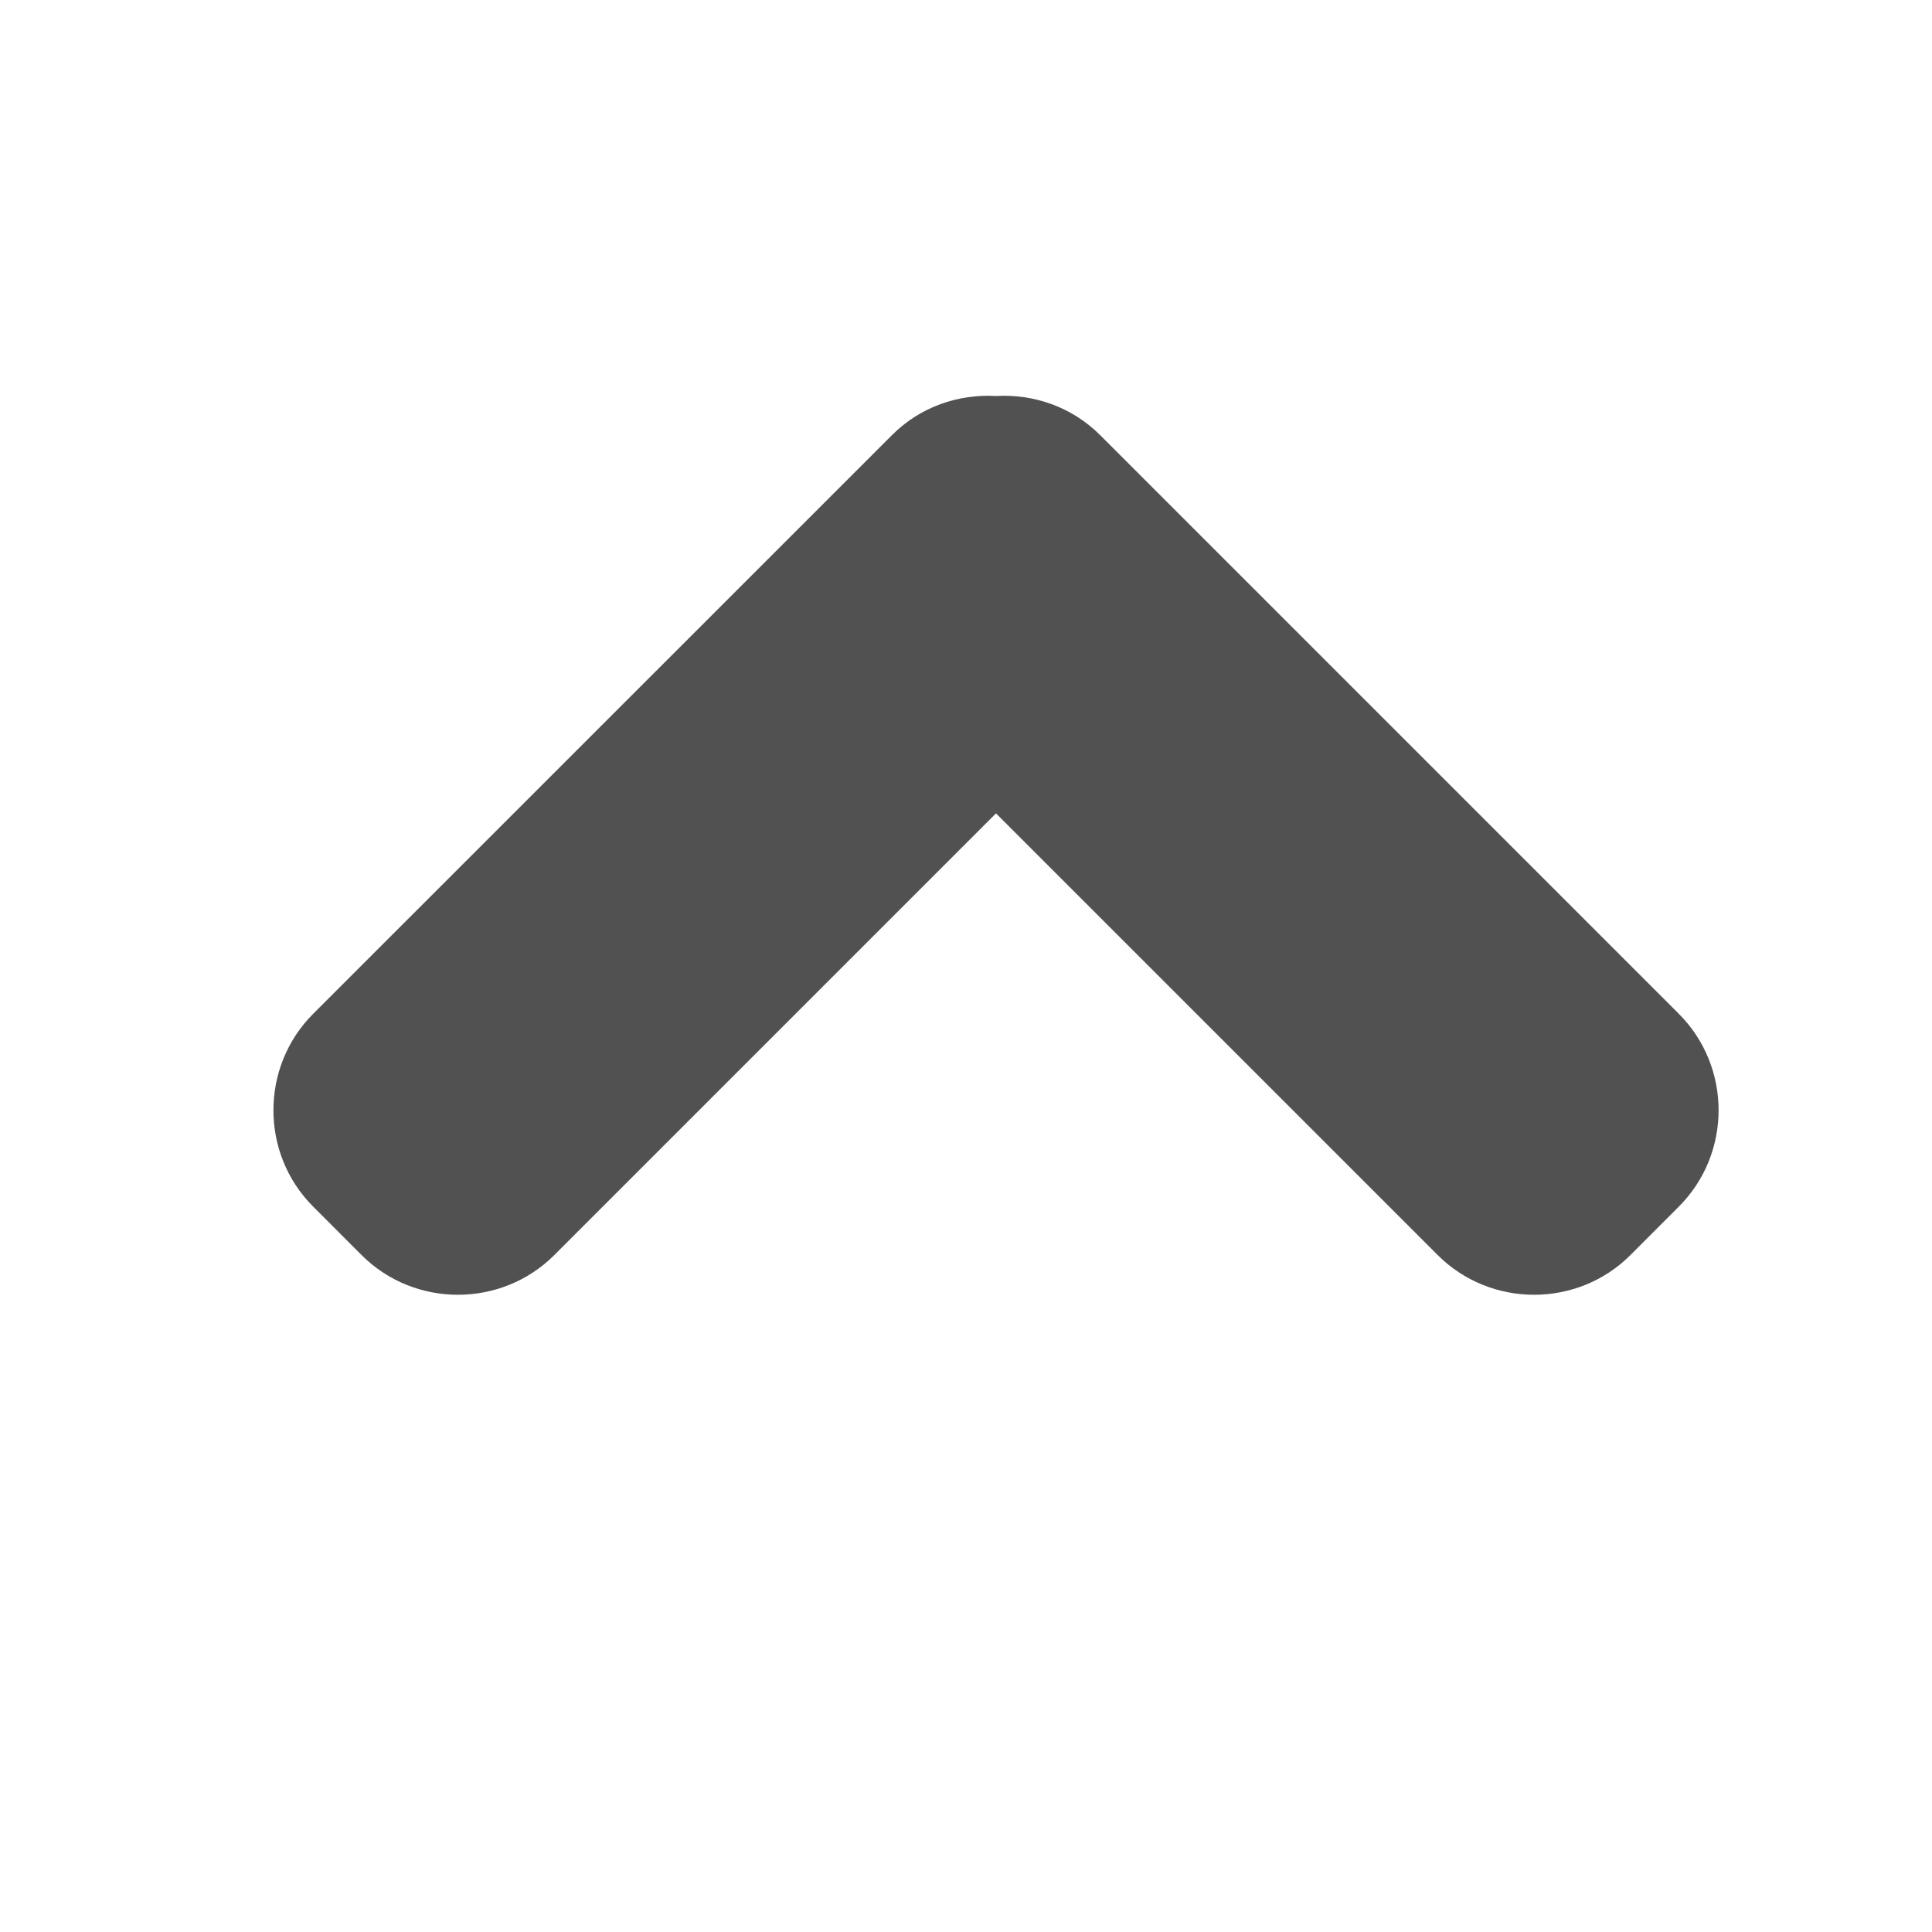
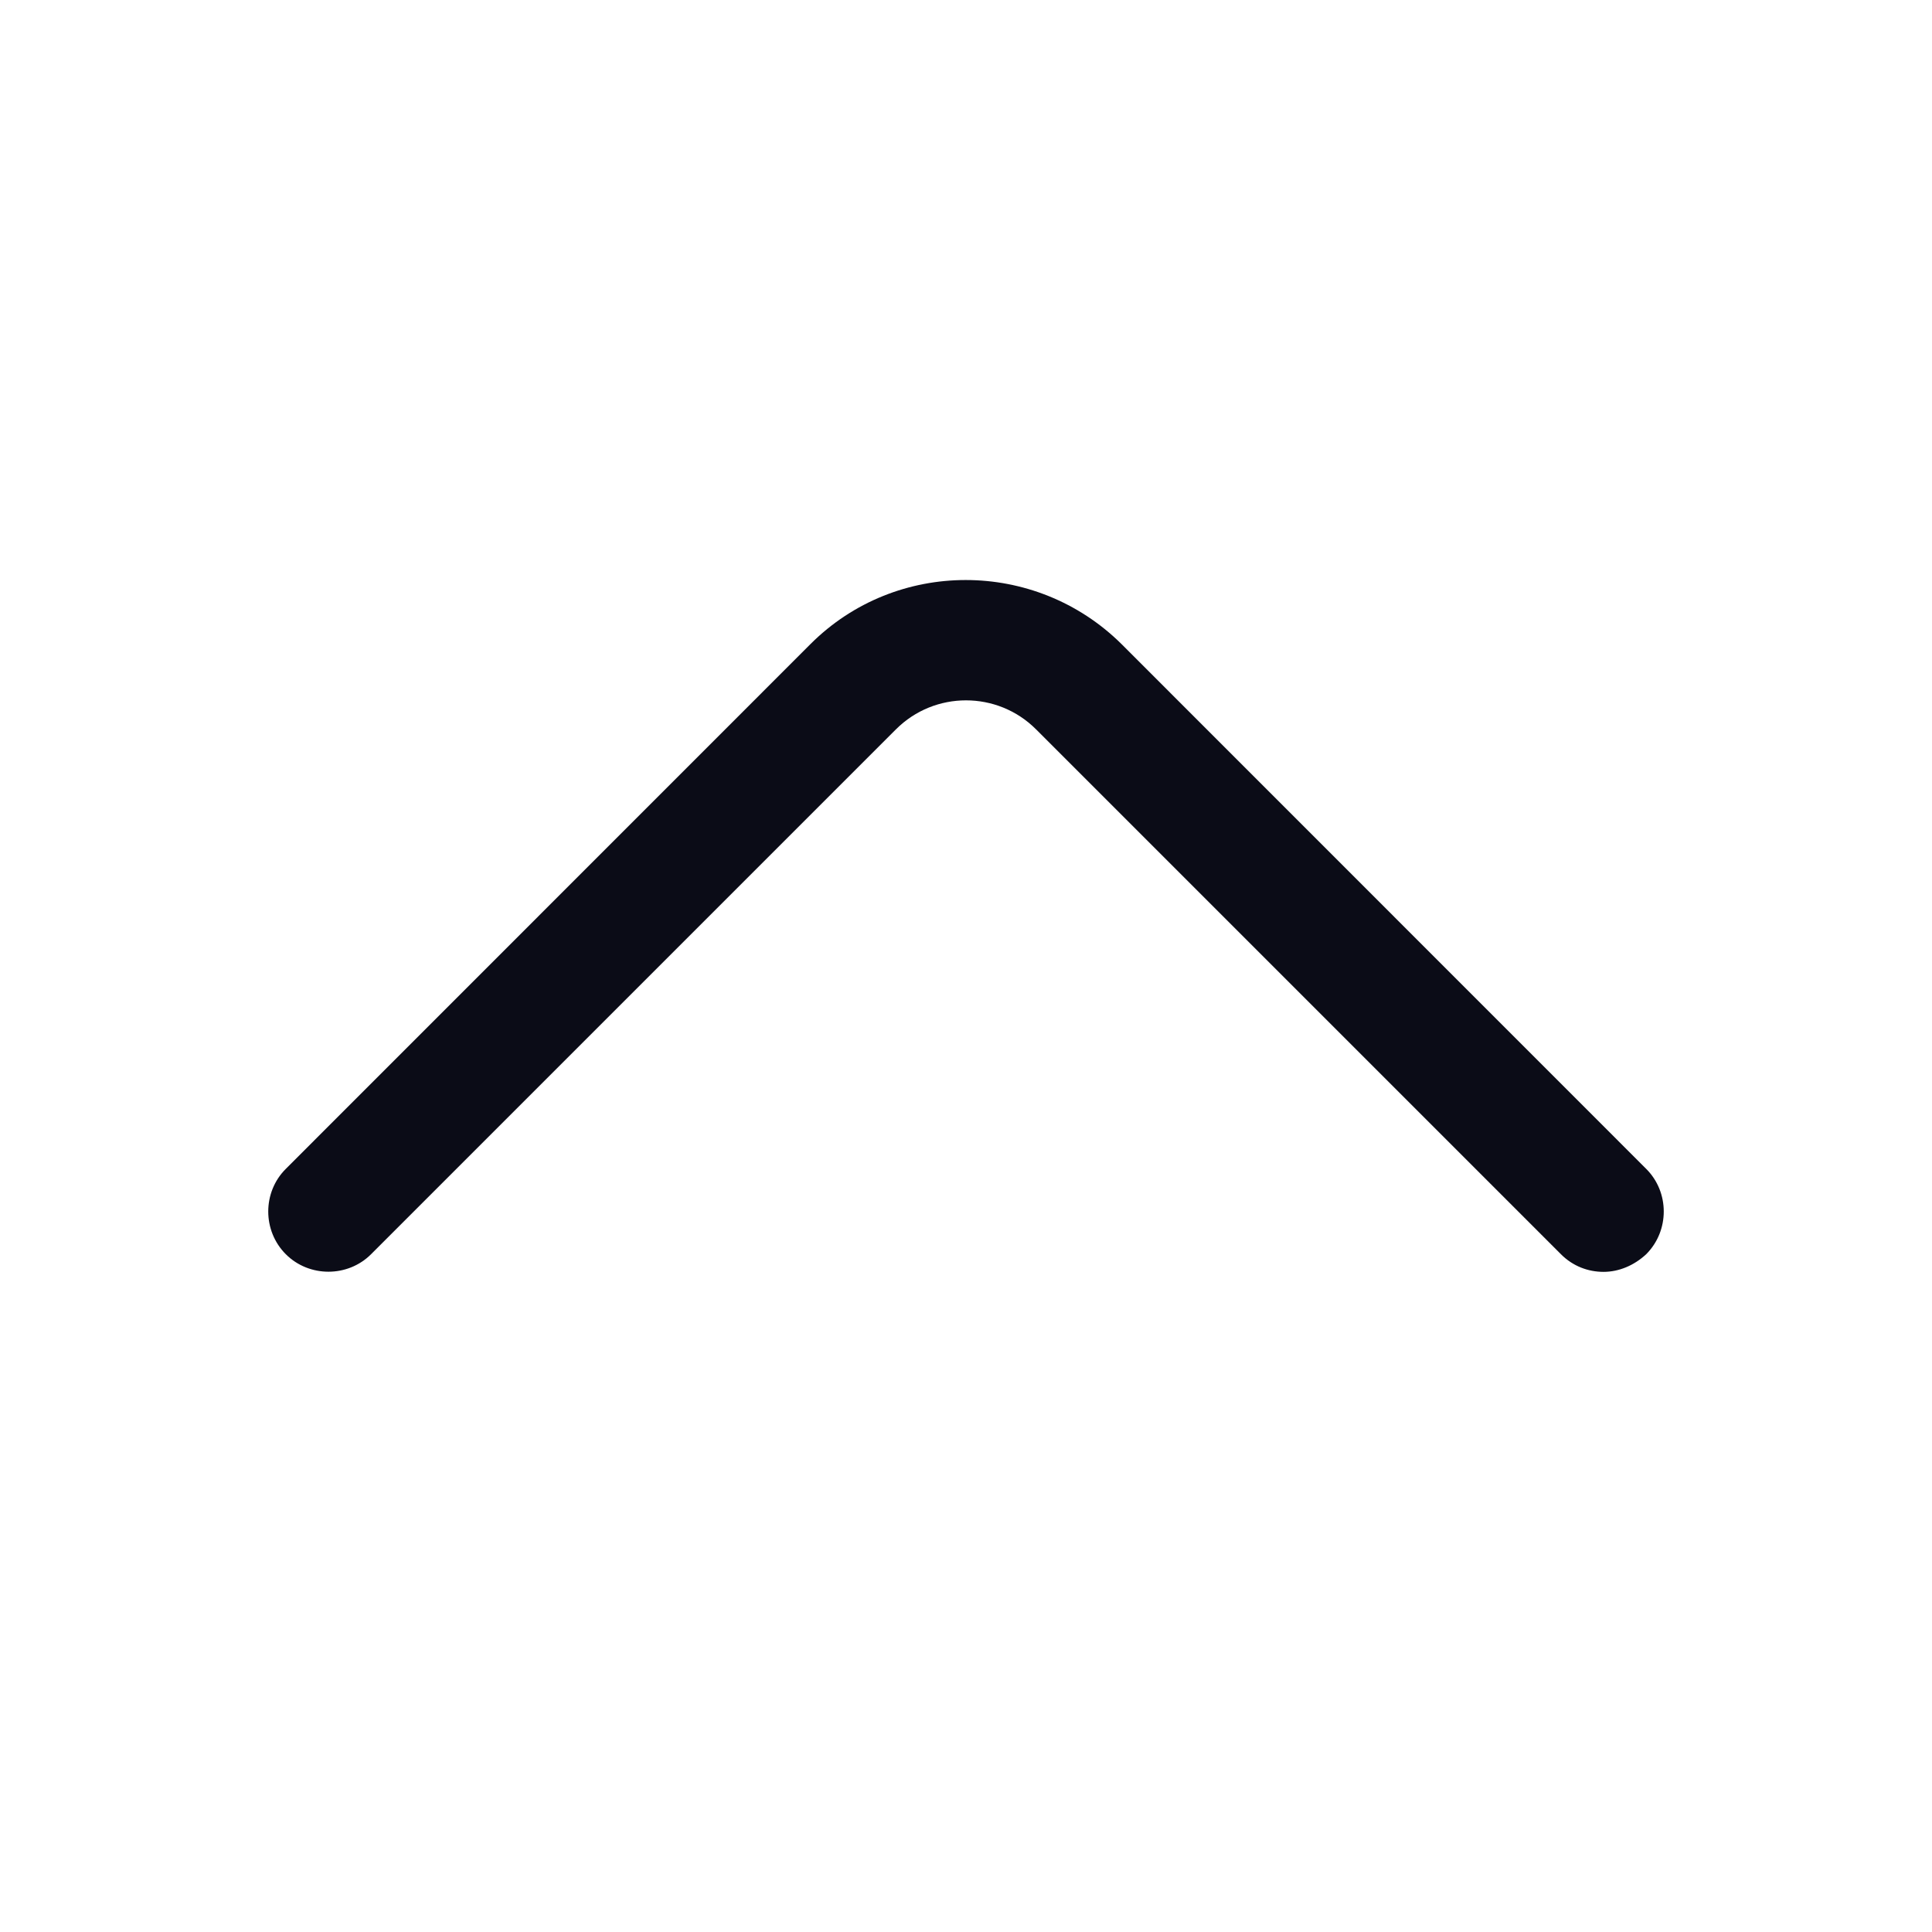
- <svg xmlns="http://www.w3.org/2000/svg" enable-background="new 0 0 32 32" height="32px" id="Layer_1" version="1.1" viewBox="0 0 32 32" width="32px" xml:space="preserve">
-   <path d="M18.221,7.206l9.585,9.585c0.879,0.879,0.879,2.317,0,3.195l-0.8,0.801c-0.877,0.878-2.316,0.878-3.194,0  l-7.315-7.315l-7.315,7.315c-0.878,0.878-2.317,0.878-3.194,0l-0.8-0.801c-0.879-0.878-0.879-2.316,0-3.195l9.587-9.585  c0.471-0.472,1.103-0.682,1.723-0.647C17.115,6.524,17.748,6.734,18.221,7.206z" fill="#515151" />
+ <svg xmlns="http://www.w3.org/2000/svg" width="16" height="16" viewBox="0 0 16 16" fill="none">
+   <path d="M13.28 10.533C13.153 10.533 13.027 10.487 12.927 10.387L8.58 6.04C8.26 5.72 7.74 5.72 7.42 6.04L3.073 10.387C2.88 10.58 2.56 10.58 2.367 10.387C2.173 10.193 2.173 9.873 2.367 9.68L6.713 5.333C7.42 4.627 8.573 4.627 9.287 5.333L13.633 9.68C13.827 9.873 13.827 10.193 13.633 10.387C13.533 10.48 13.407 10.533 13.28 10.533Z" fill="#0B0C17" />
</svg>
